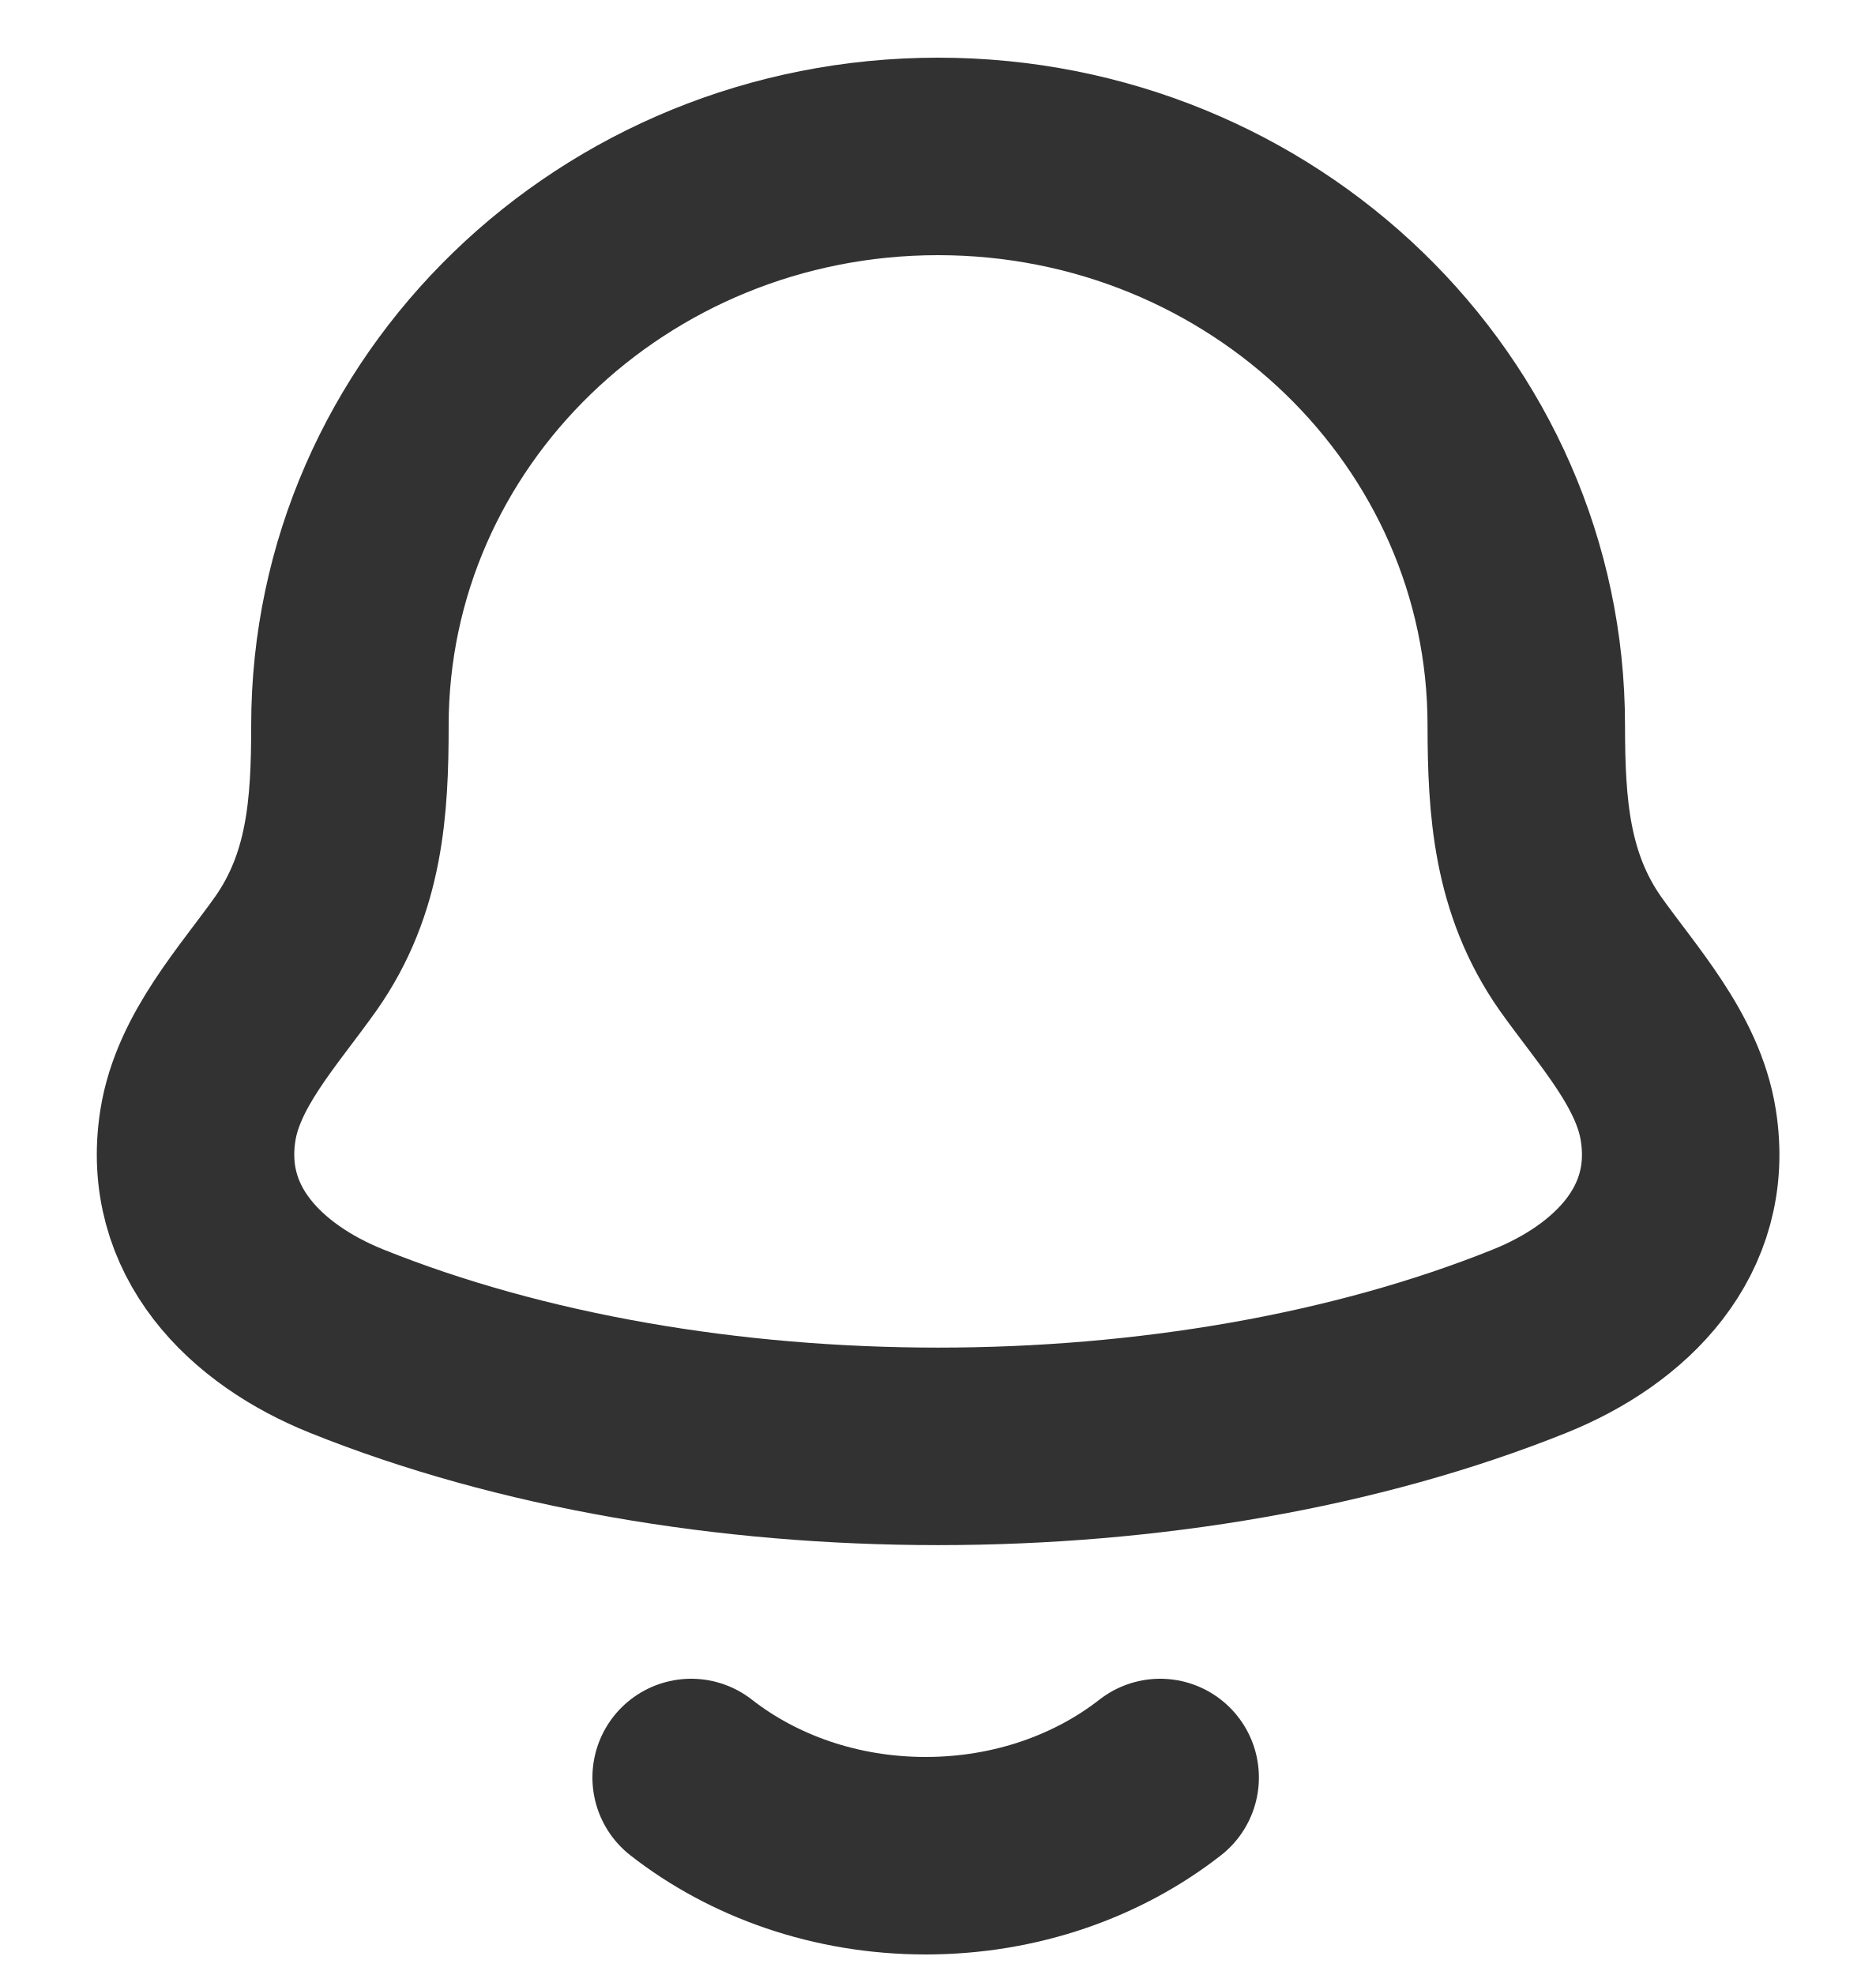
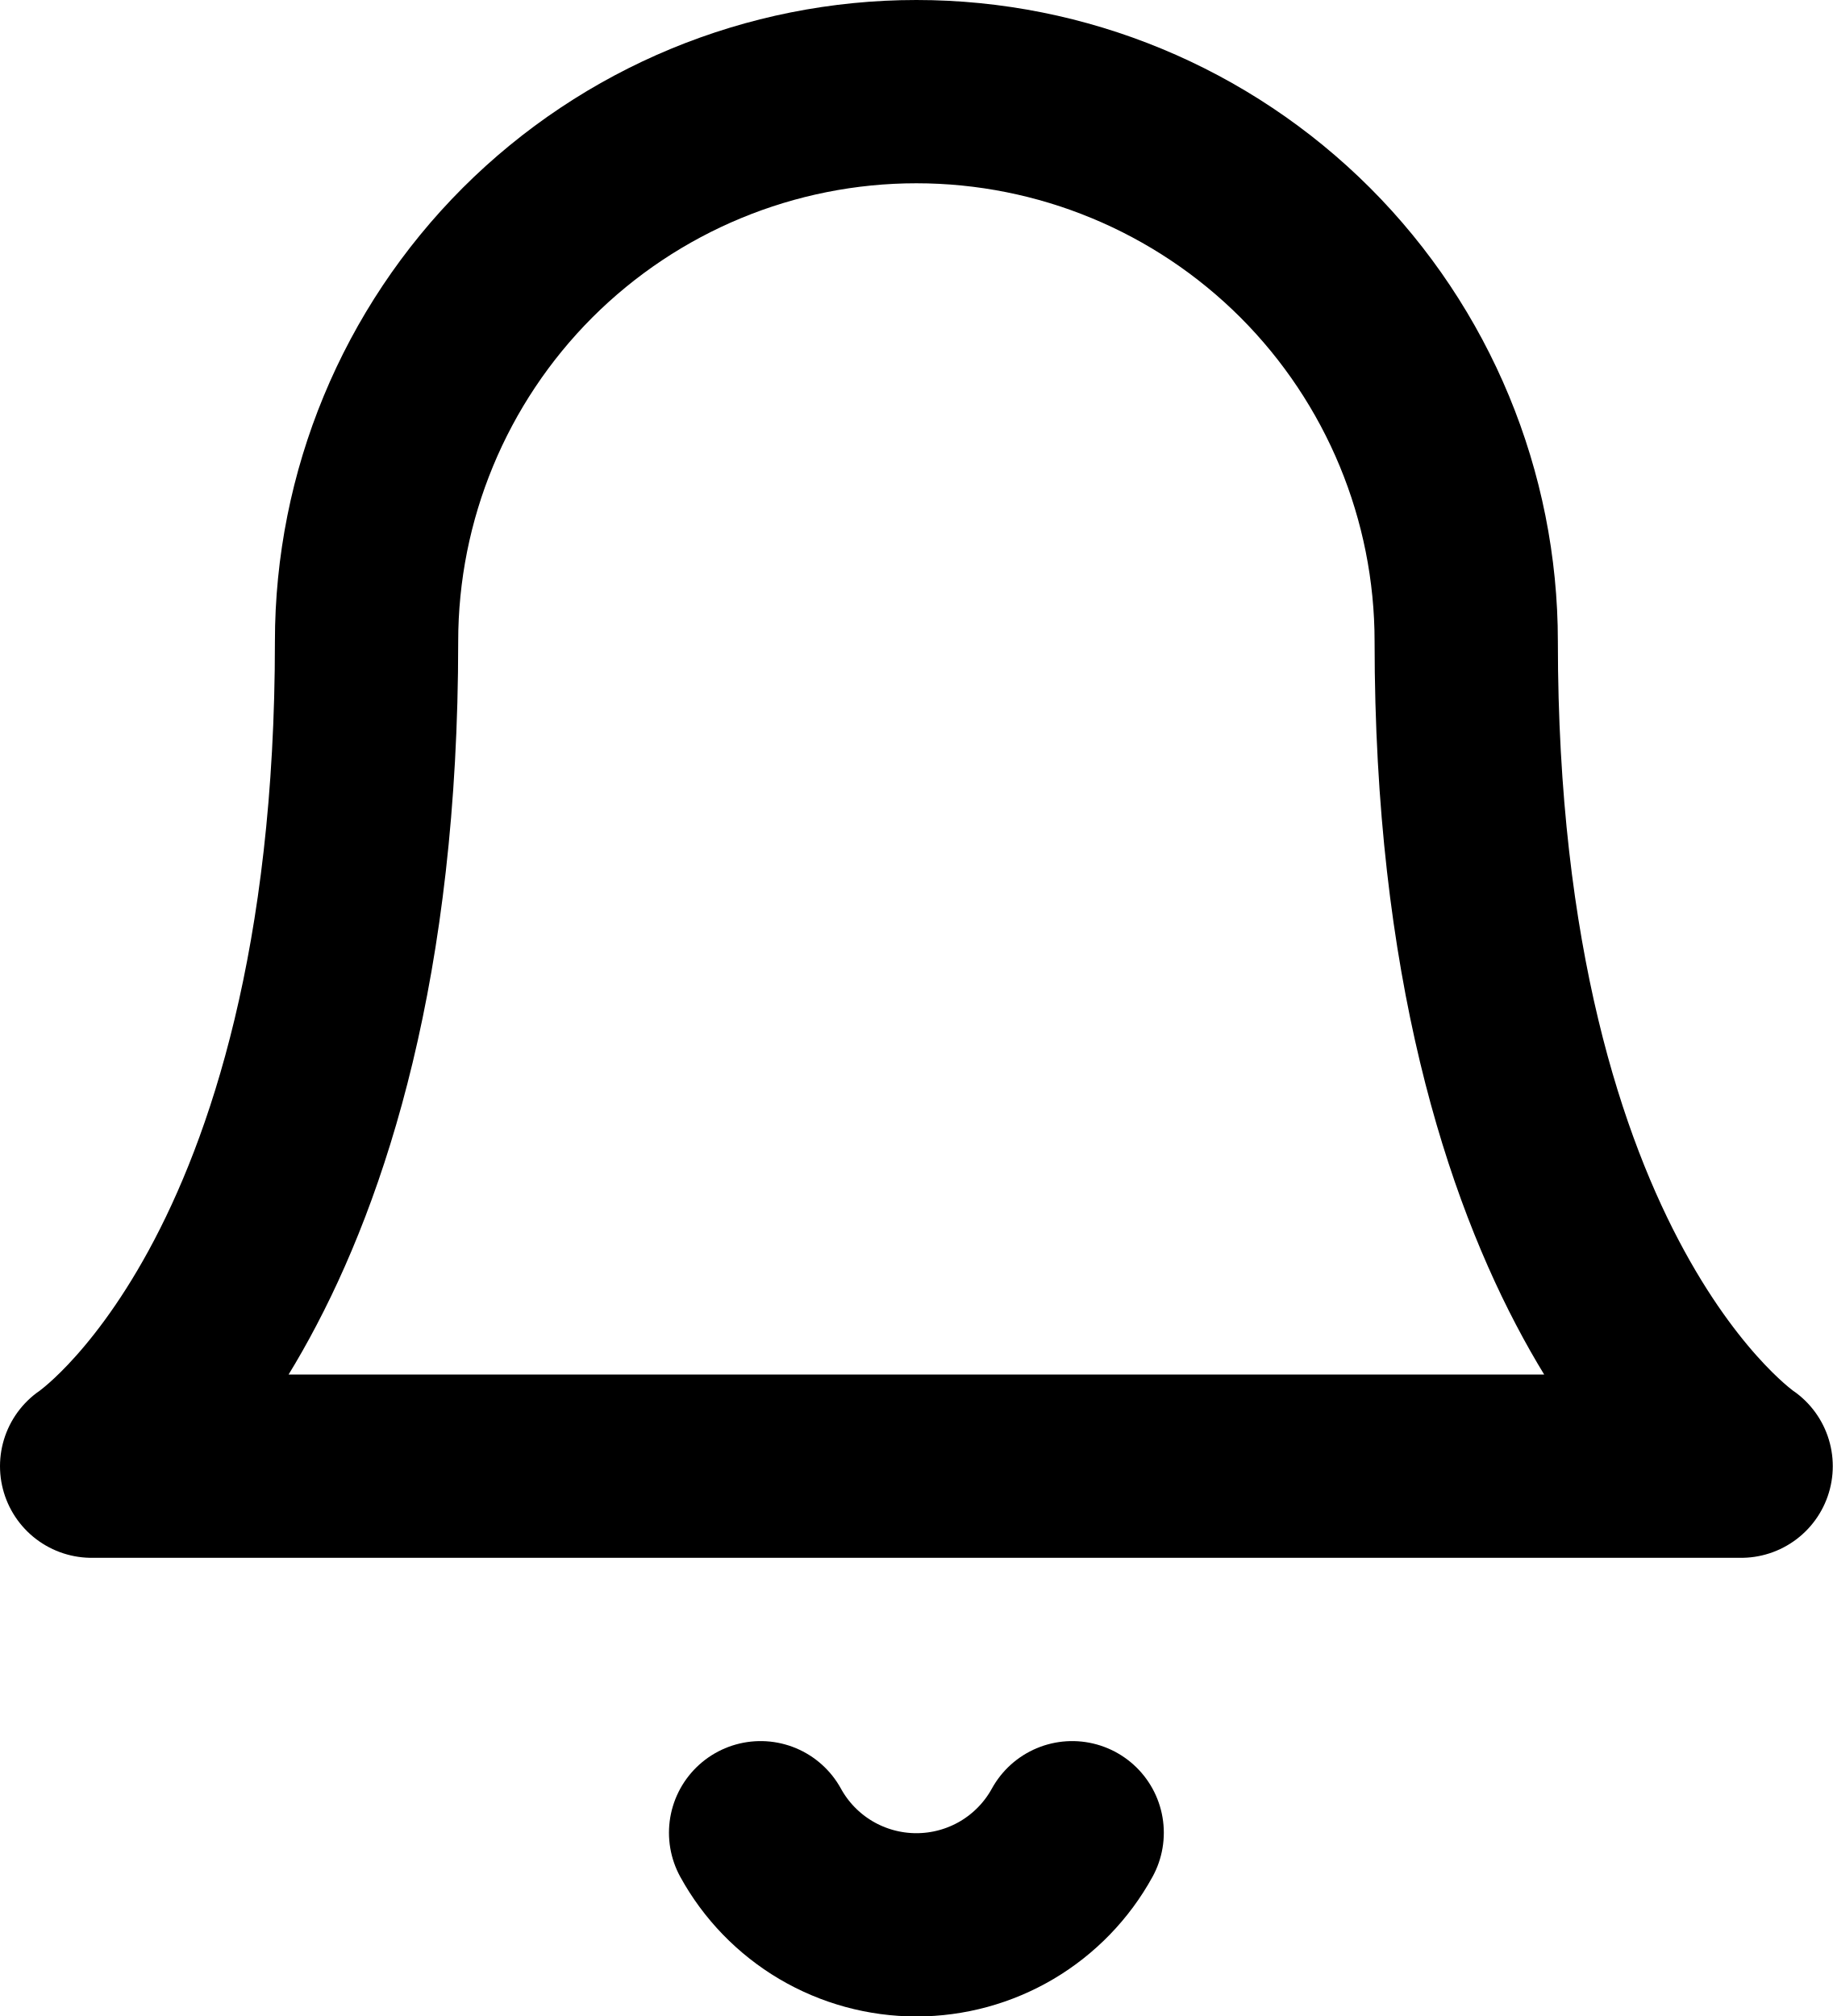
- <svg xmlns="http://www.w3.org/2000/svg" width="19" height="20" viewBox="0 0 19 20" fill="none">
-   <path d="M2.004 11.396C1.836 12.467 2.588 13.21 3.51 13.581C7.043 15.002 11.959 15.002 15.493 13.581C16.414 13.21 17.167 12.467 16.998 11.396C16.895 10.737 16.383 10.189 16.004 9.654C15.508 8.944 15.459 8.171 15.458 7.347C15.459 4.165 12.792 1.584 9.501 1.584C6.21 1.584 3.544 4.165 3.544 7.347C3.544 8.171 3.495 8.945 2.998 9.654C2.619 10.189 2.108 10.737 2.004 11.396Z" stroke="#323232" stroke-width="2" stroke-linecap="round" stroke-linejoin="round" />
-   <path d="M7 18C7.63 18.492 8.463 18.792 9.375 18.792C10.287 18.792 11.12 18.492 11.75 18" stroke="#323232" stroke-width="2" stroke-linecap="round" stroke-linejoin="round" />
+ <svg xmlns="http://www.w3.org/2000/svg" width="20" height="22" viewBox="0 0 20 22" fill="none">
+   <path d="M8.3 20C8.467 20.304 8.713 20.558 9.012 20.735C9.312 20.912 9.653 21.005 10 21.005C10.347 21.005 10.688 20.912 10.988 20.735C11.287 20.558 11.533 20.304 11.7 20M4 7C4 5.409 4.632 3.883 5.757 2.757C6.883 1.632 8.409 1 10 1C11.591 1 13.117 1.632 14.243 2.757C15.368 3.883 16 5.409 16 7C16 14 19 16 19 16H1C1 16 4 14 4 7Z" stroke="black" stroke-width="2" stroke-linecap="round" stroke-linejoin="round" />
</svg>
